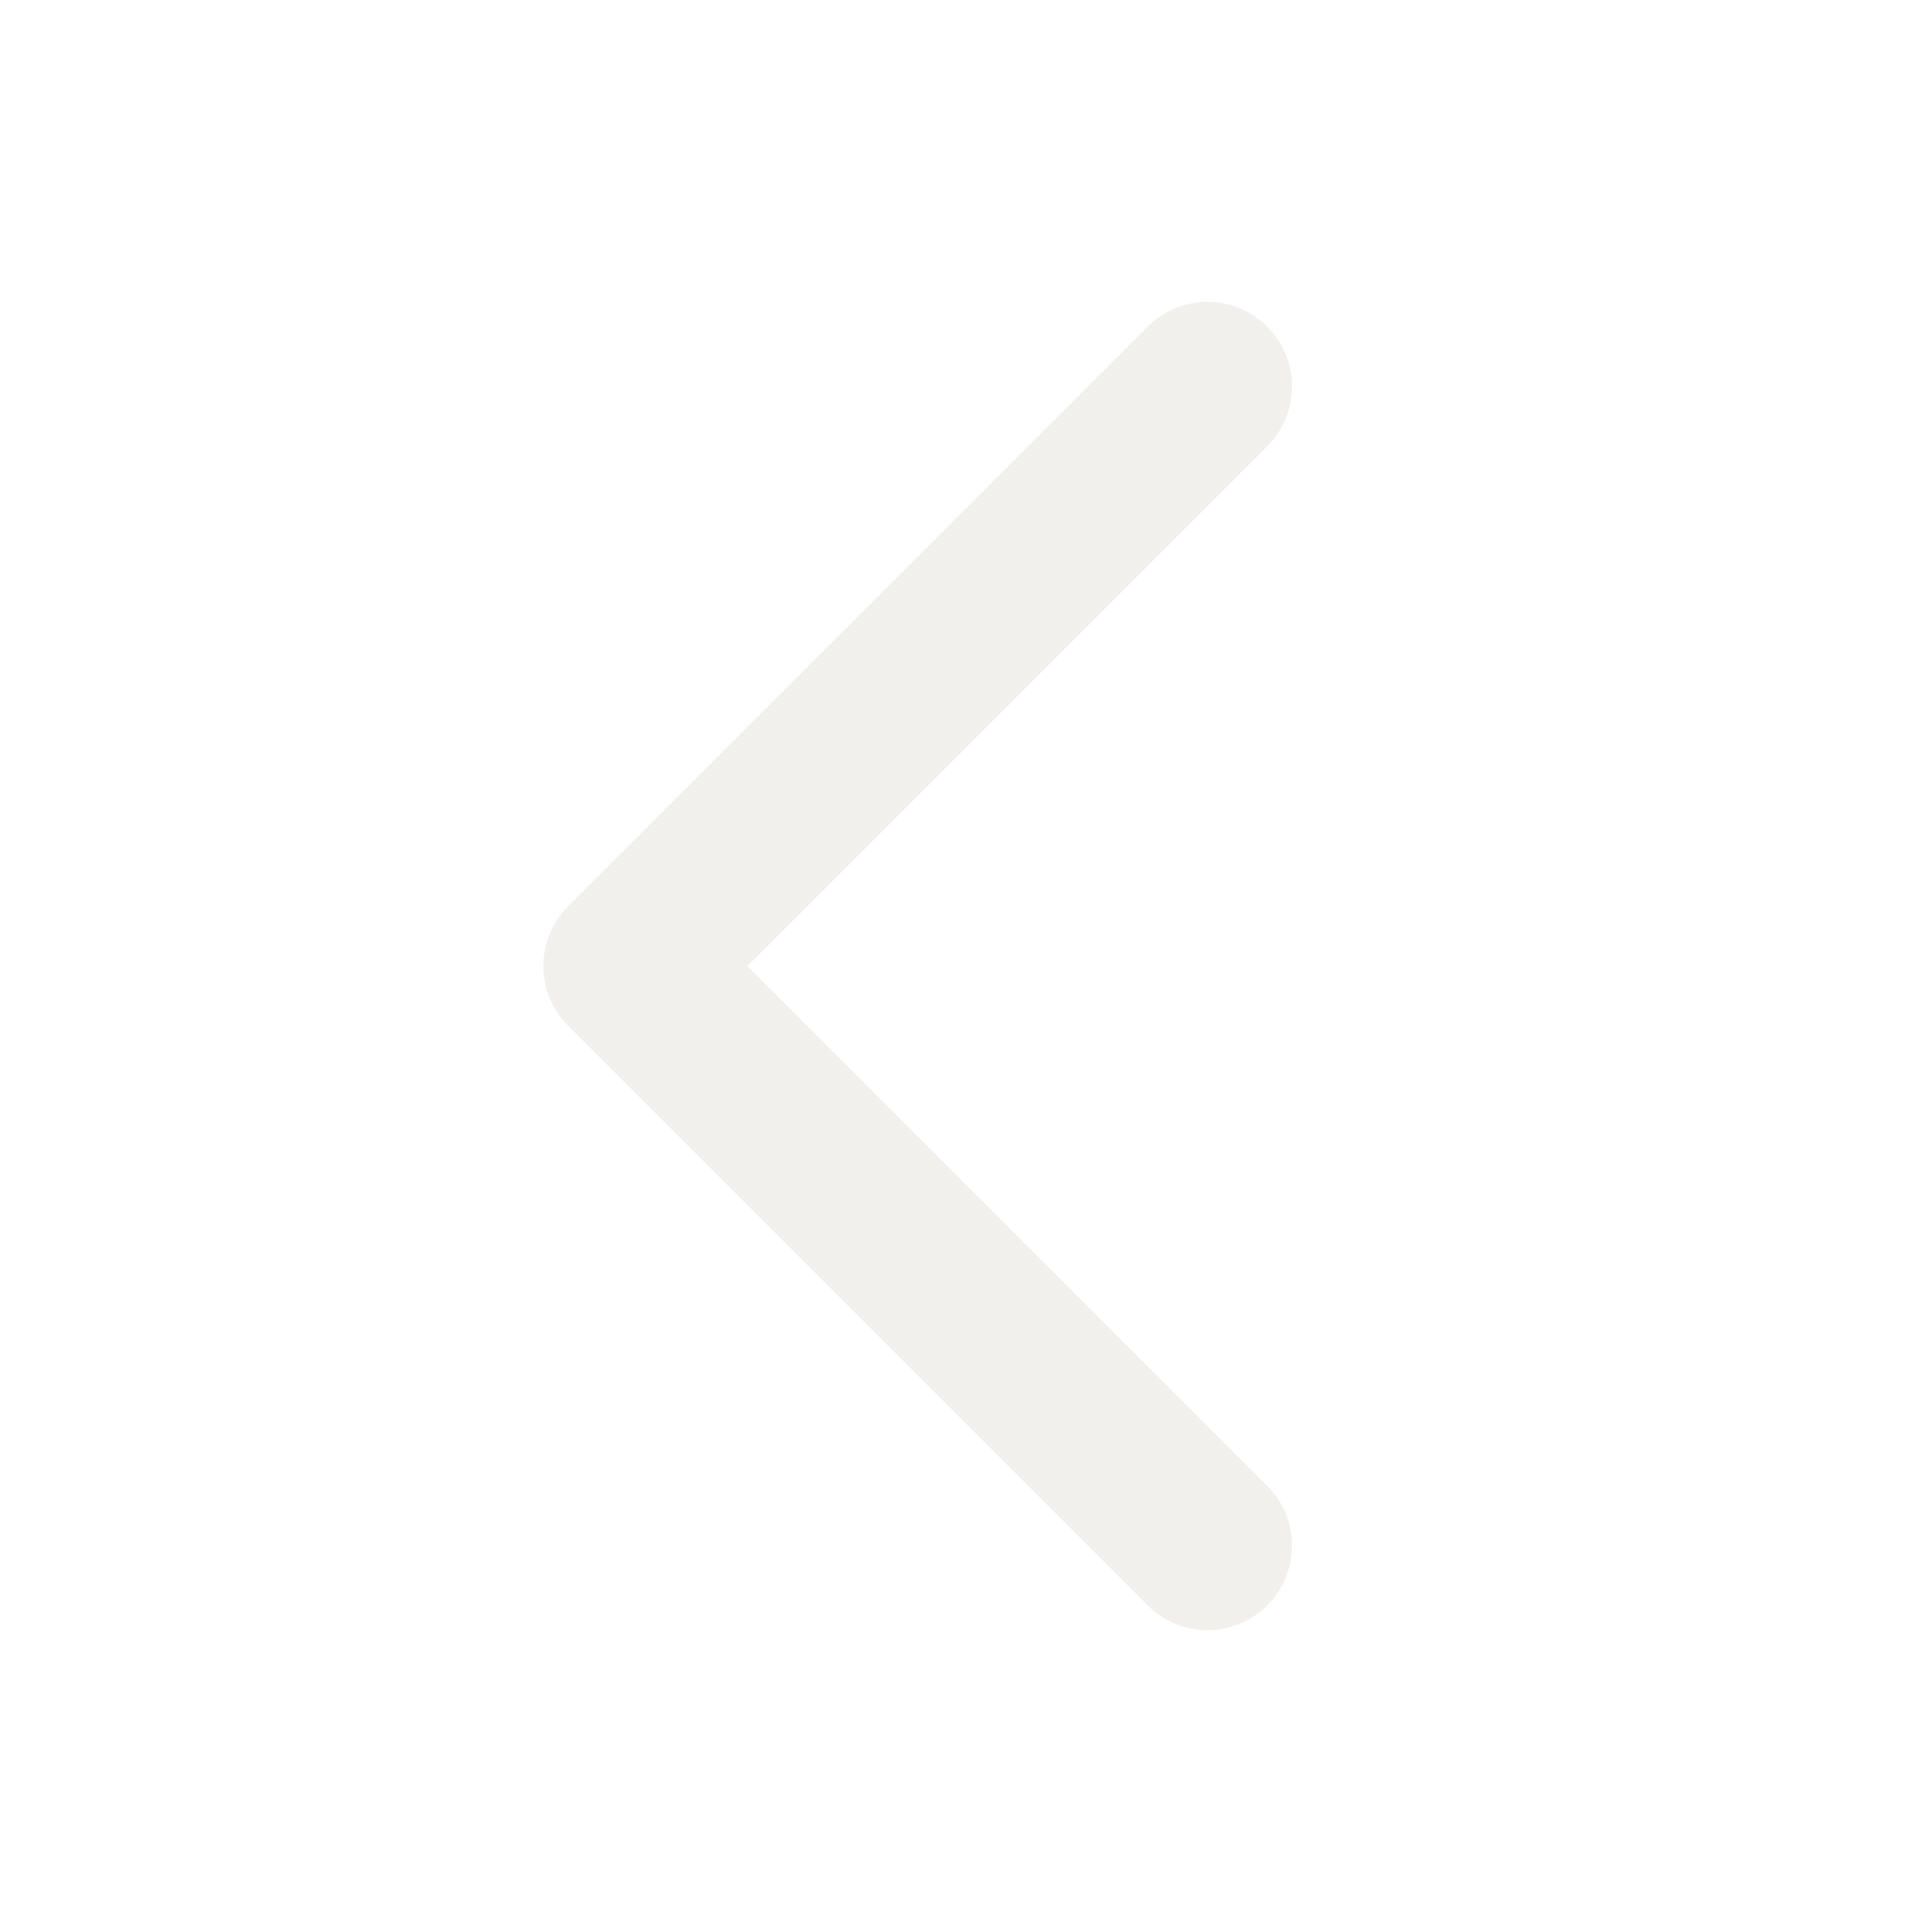
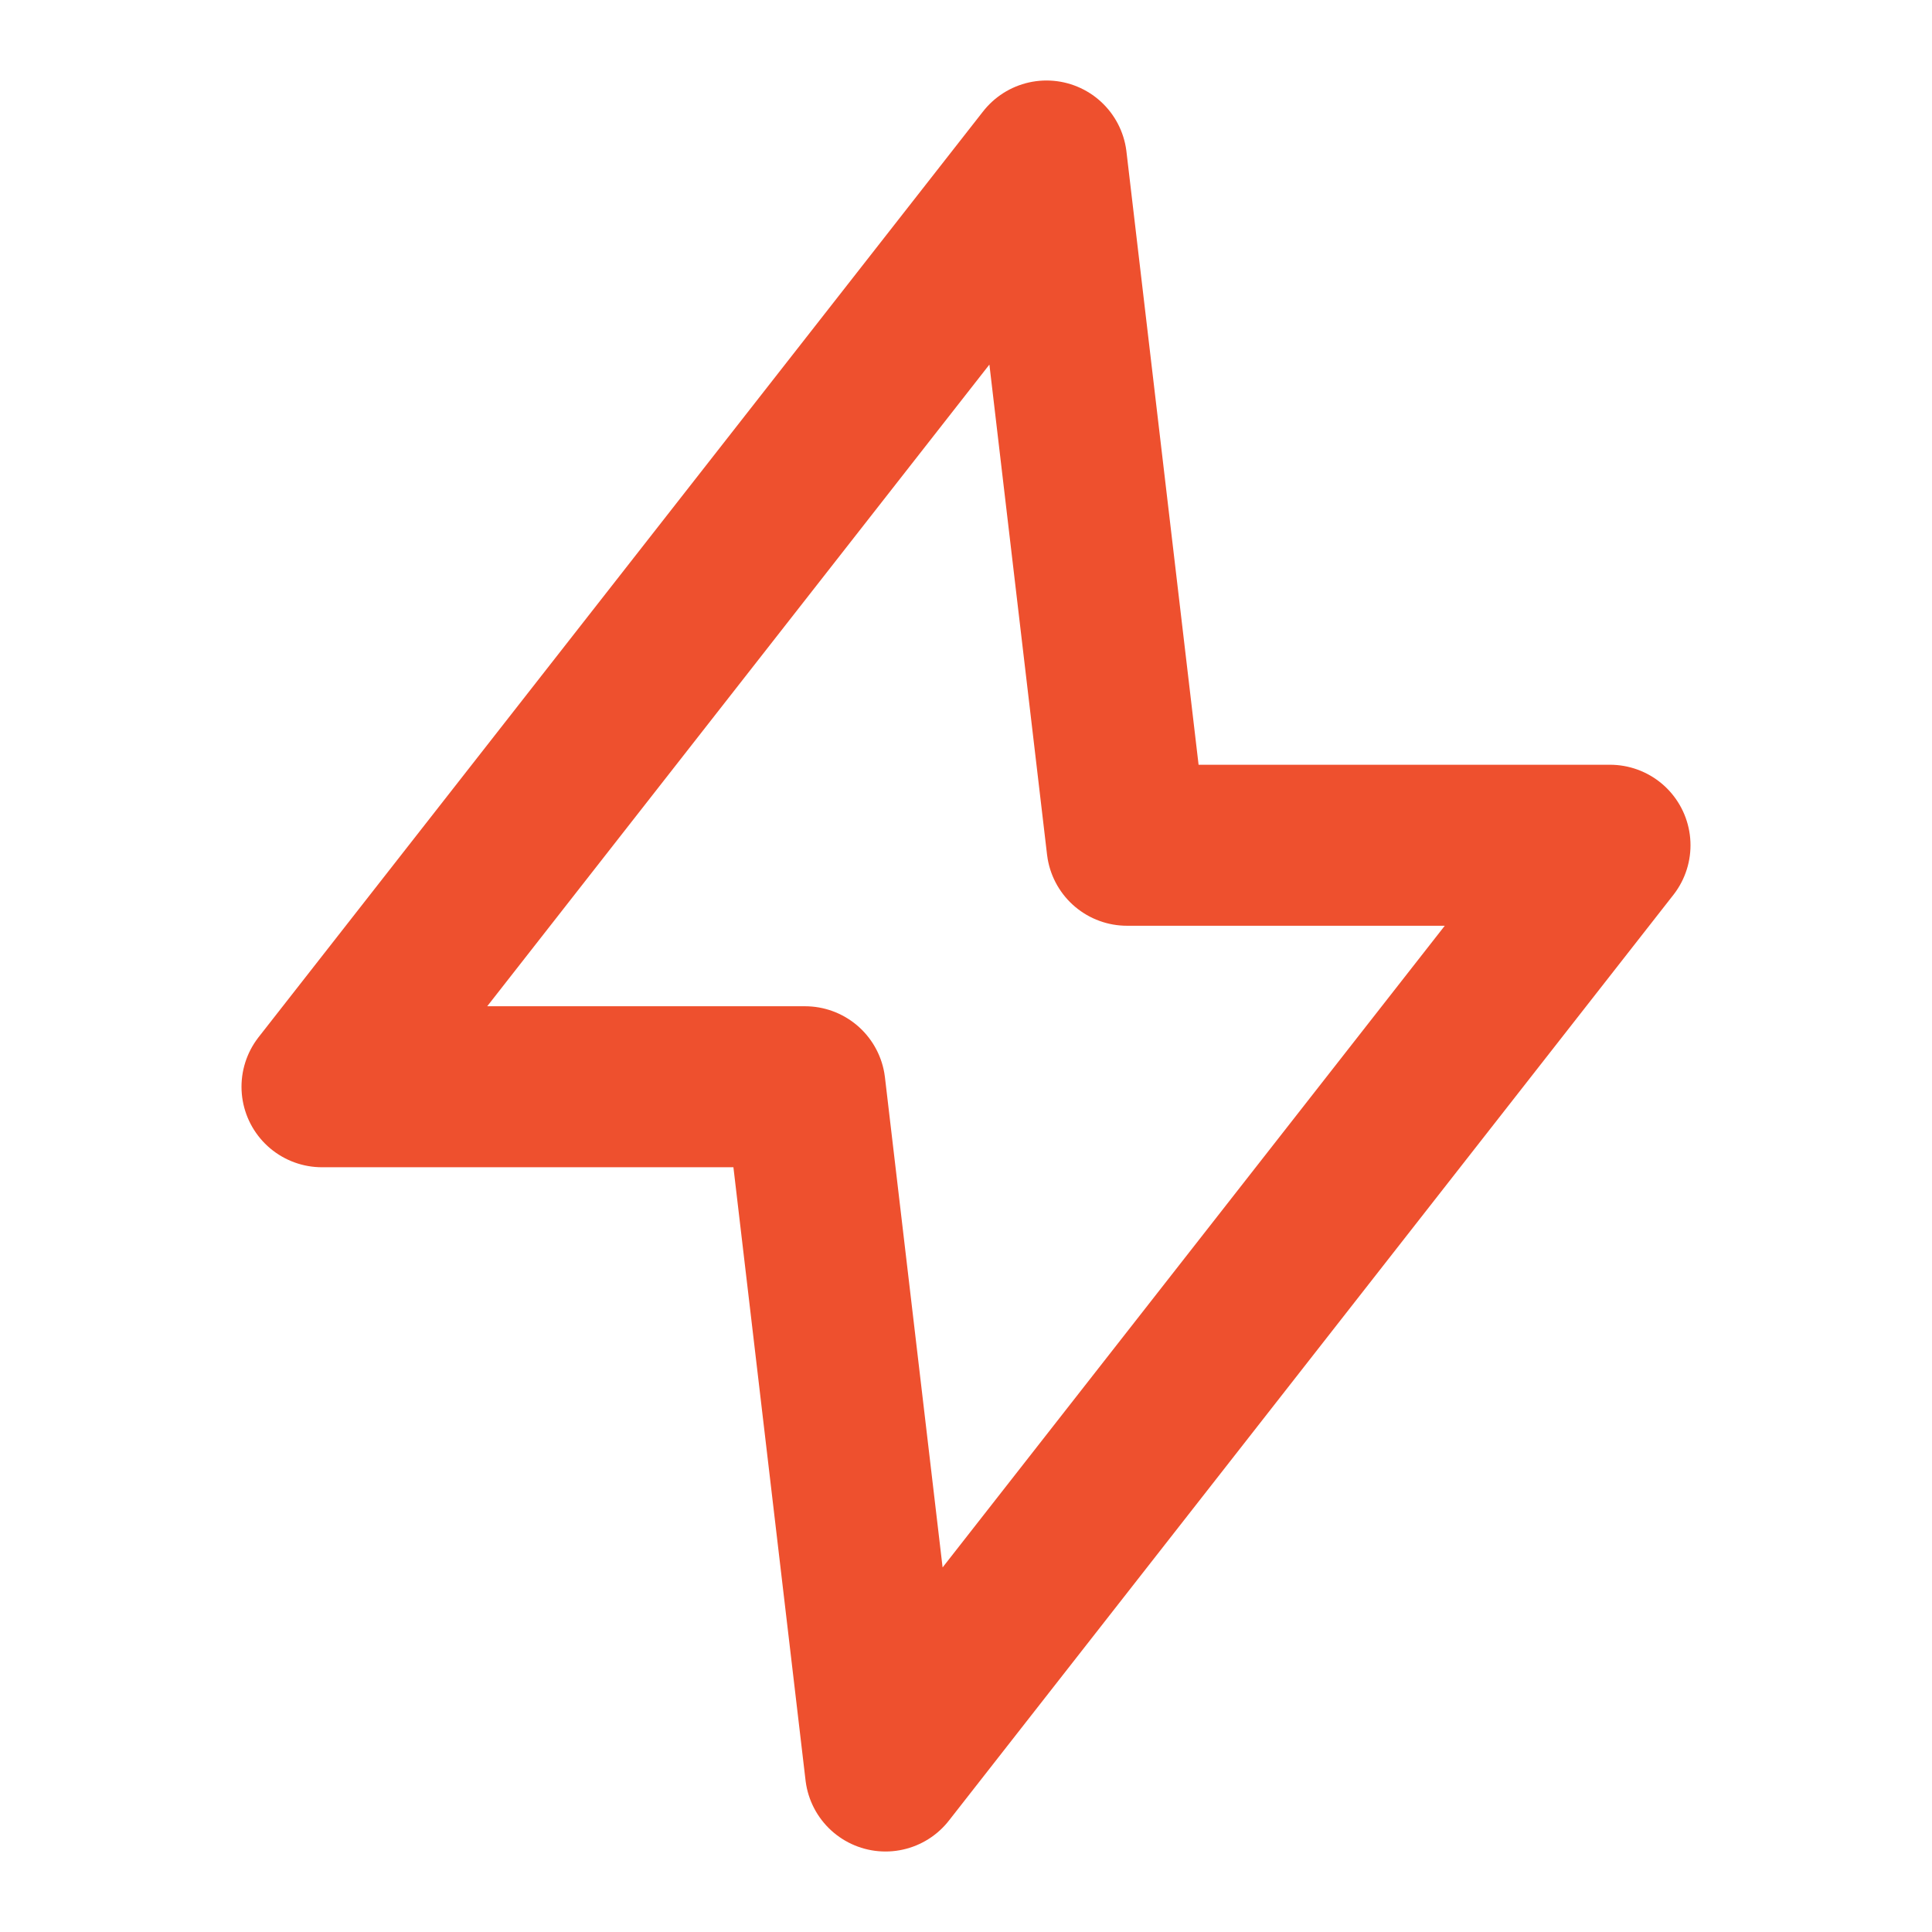
- <svg xmlns="http://www.w3.org/2000/svg" version="1.1" x="0px" y="0px" width="36px" height="36px" viewBox="0 0 80 80" xml:space="preserve">
-   <path fill="none" stroke="#F2F0EC" stroke-width="7" stroke-linecap="round" stroke-linejoin="round" d="M50 16 L26 40 L50 64" />
+ <svg xmlns="http://www.w3.org/2000/svg" version="1.1" x="0px" y="0px" width="36px" height="36px" viewBox="0 0 24 24" xml:space="preserve">
+   <g fill="none" stroke="#EE502E" stroke-width="2" stroke-linecap="round" stroke-linejoin="round">
+     <path d="M13 2 L4 13.5 h6 L11 22 L20 10.5 h-6 z" />
+   </g>
</svg>
